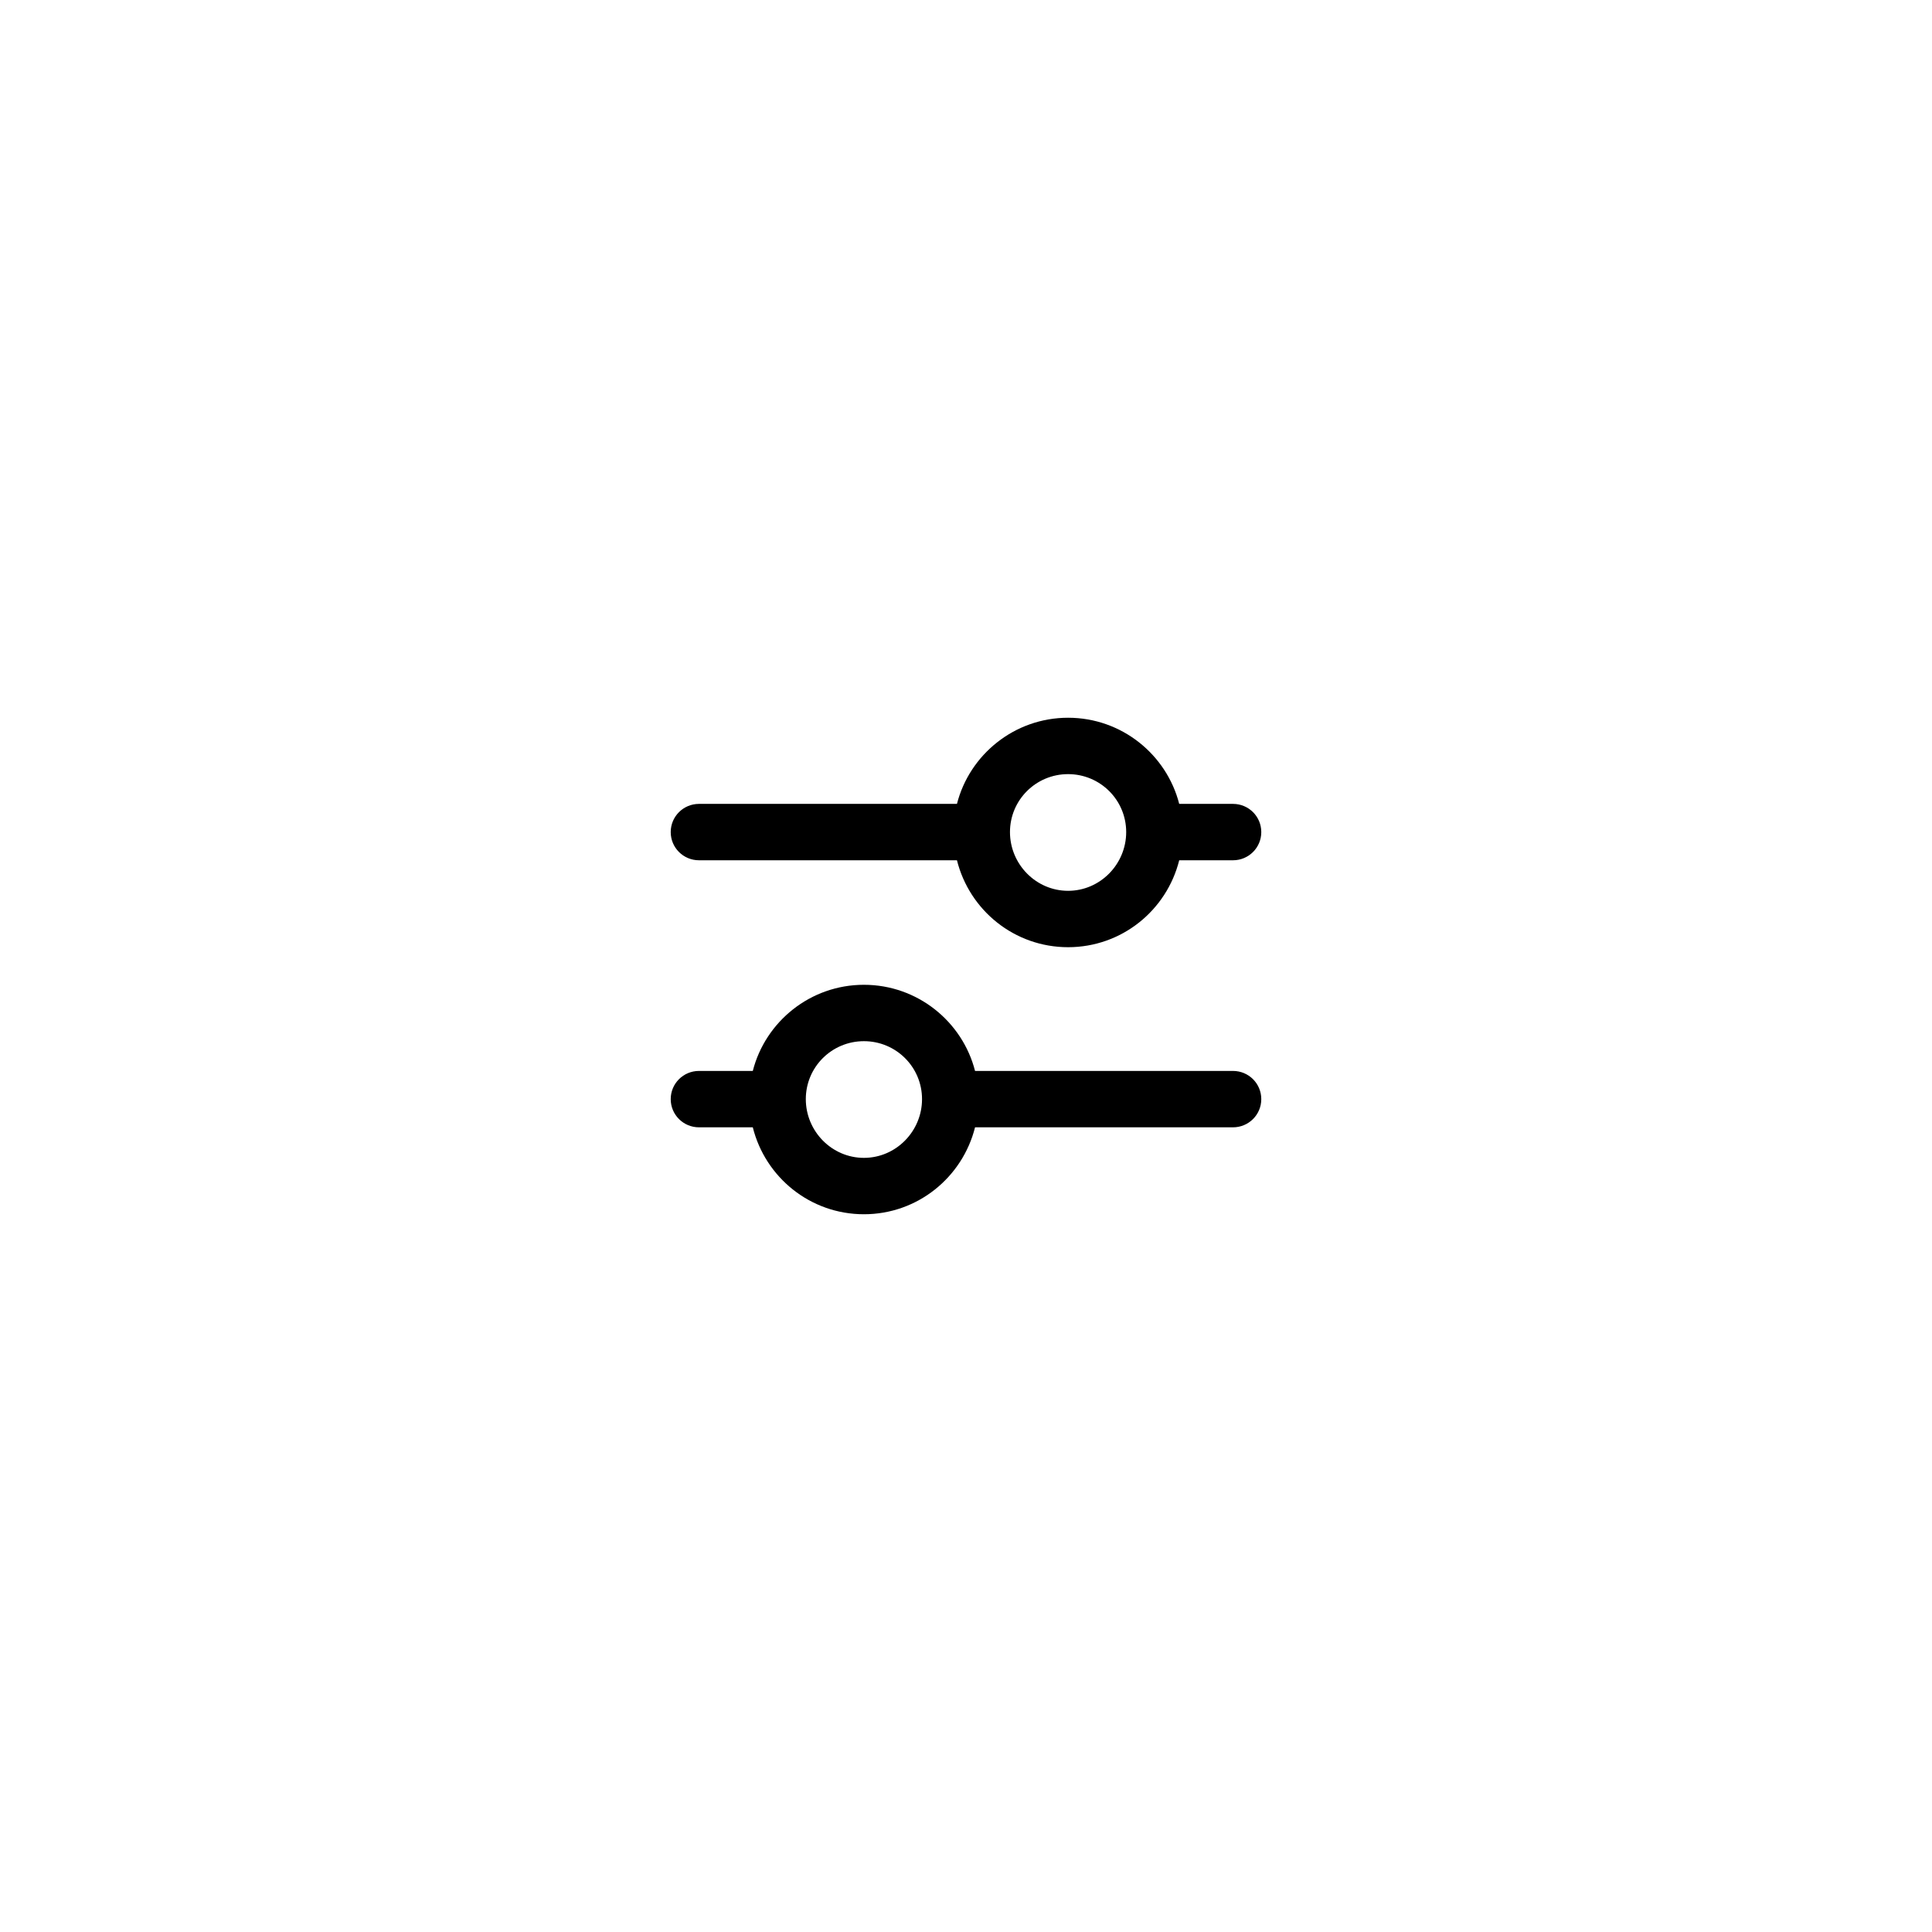
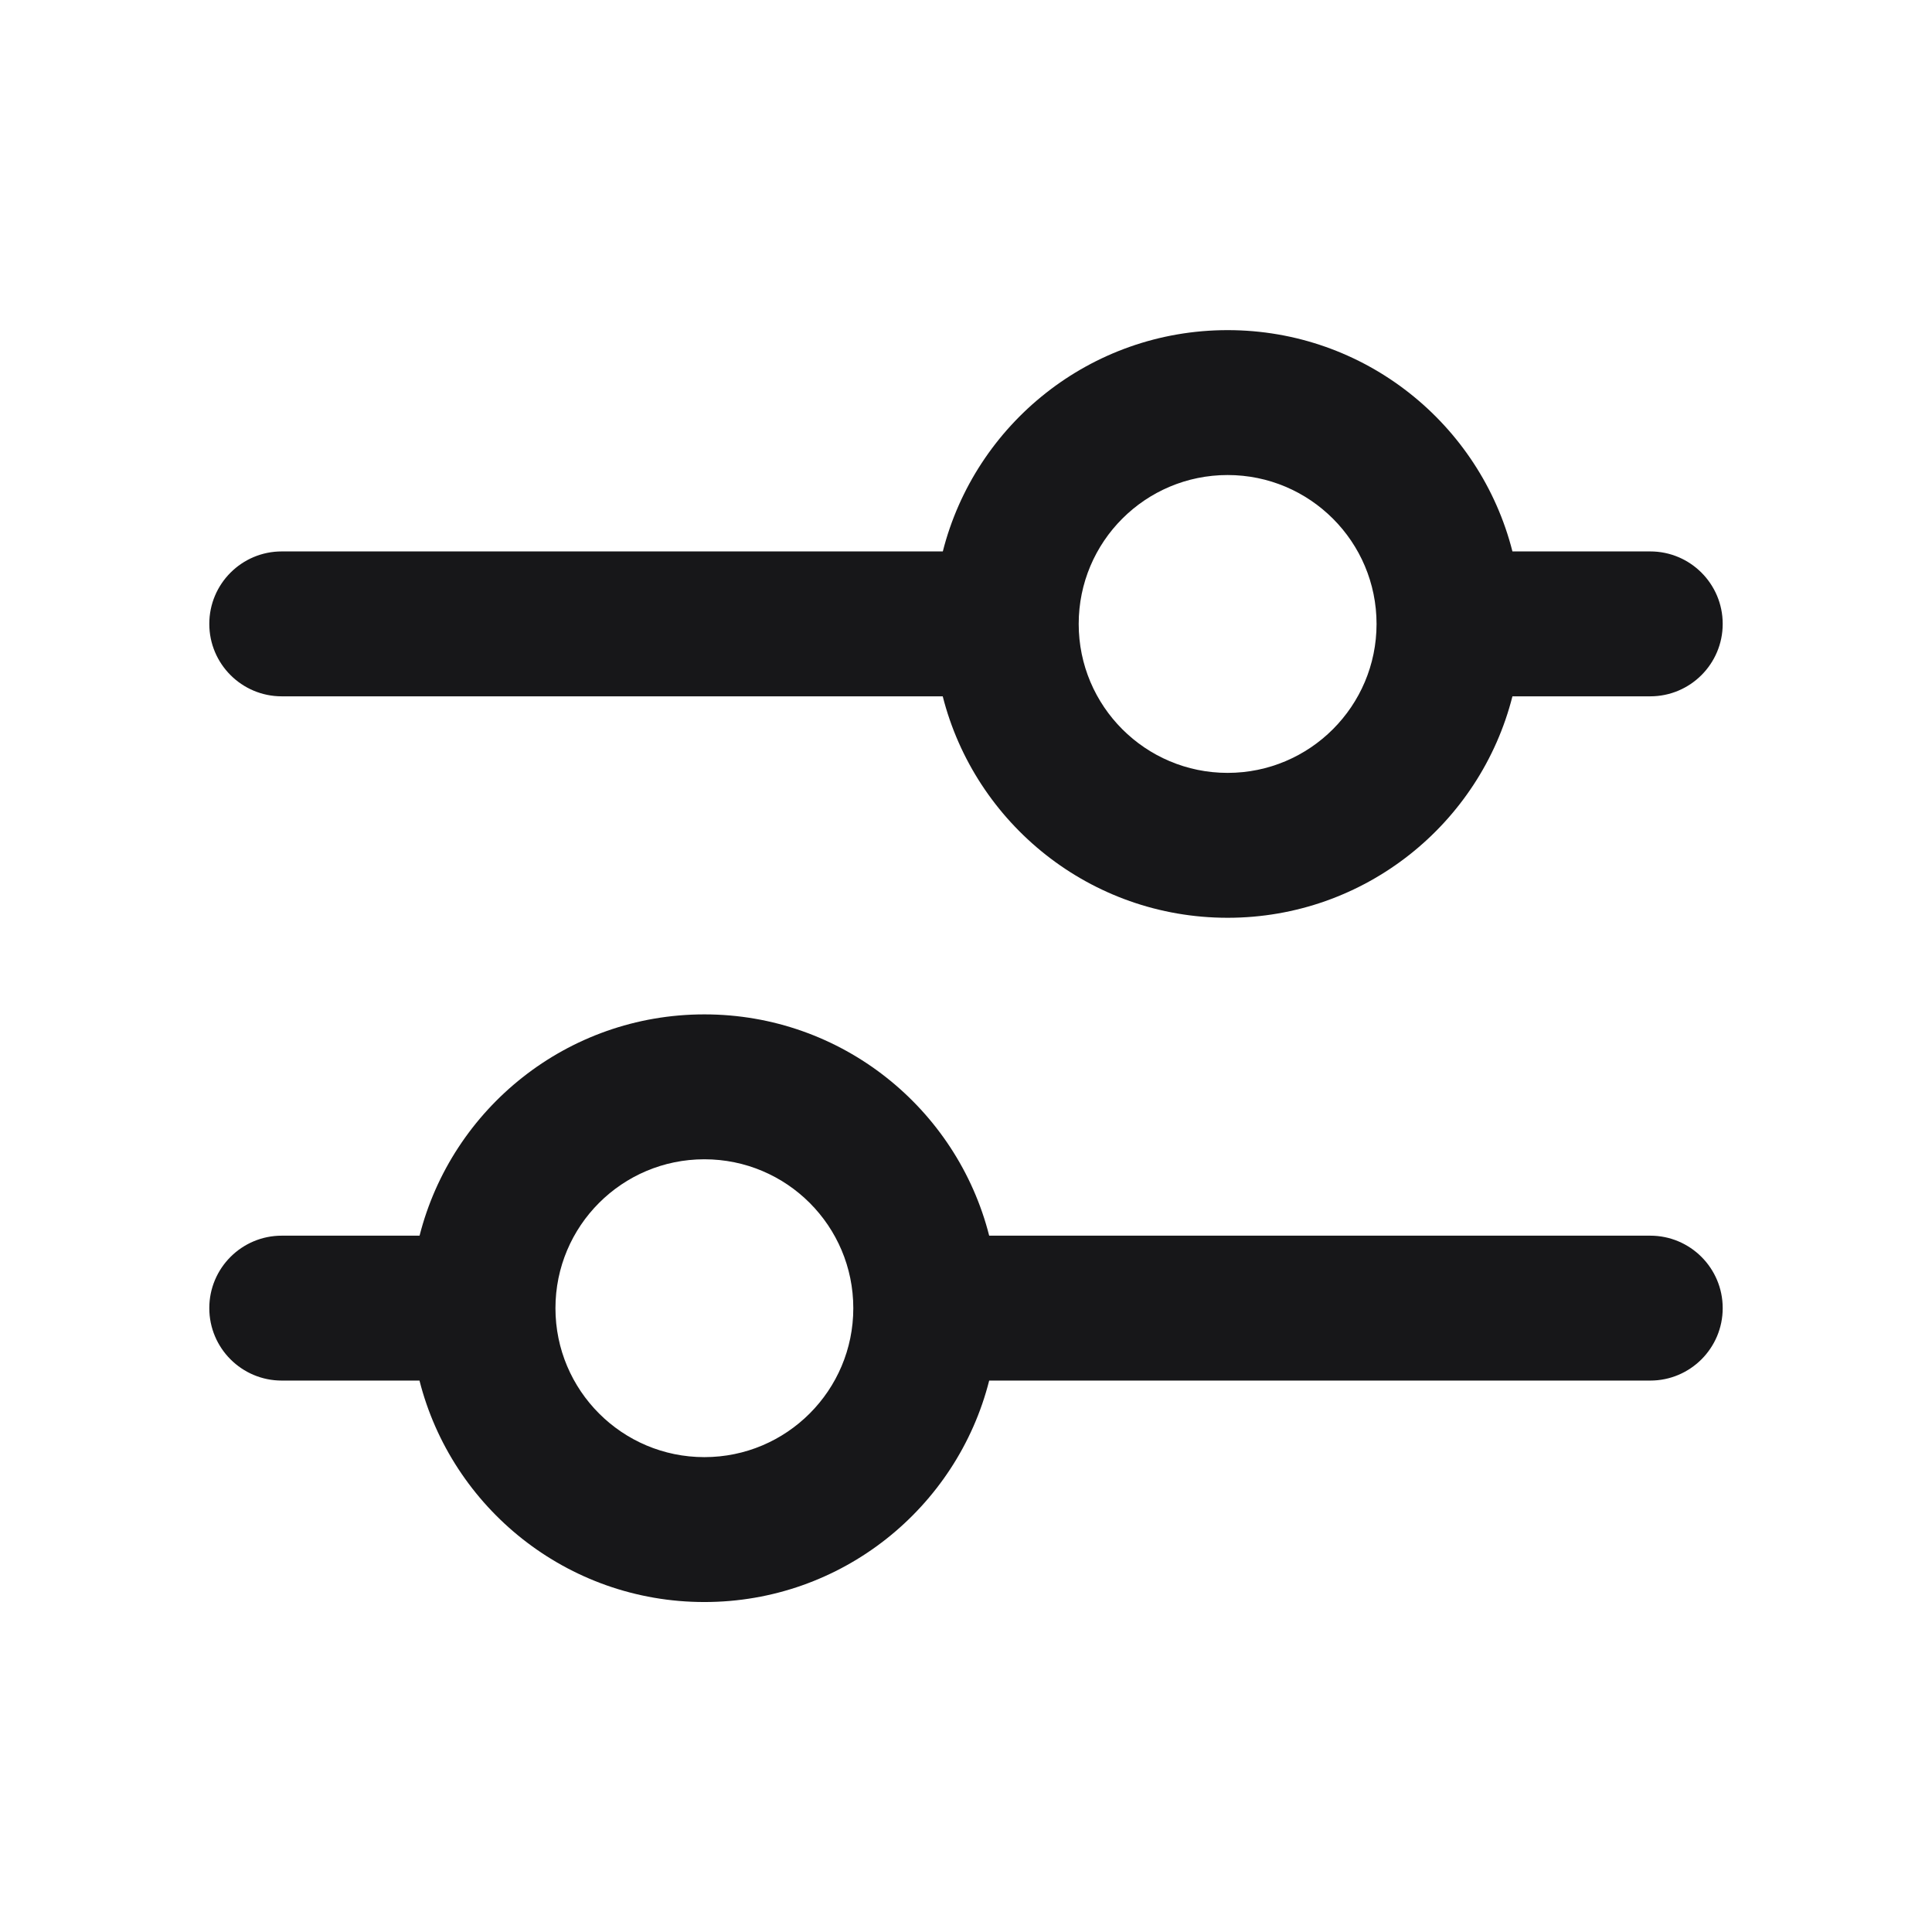
<svg xmlns="http://www.w3.org/2000/svg" width="24" height="24" viewBox="0 0 24 24" fill="none">
-   <g transform="scale(0.972834) translate(-151.3124 -1025.705)">
-     <path d="M163.532 1036.69H160.238C160.039 1036.69 159.877 1036.53 159.877 1036.33C159.877 1036.13 160.039 1035.97 160.238 1035.97H163.532C163.693 1035.34 164.267 1034.87 164.951 1034.87C165.635 1034.87 166.209 1035.34 166.37 1035.97H167.057C167.256 1035.97 167.418 1036.13 167.418 1036.33C167.418 1036.53 167.256 1036.69 167.057 1036.69H166.37C166.21 1037.33 165.635 1037.8 164.951 1037.8C164.267 1037.8 163.692 1037.33 163.532 1036.69ZM164.209 1036.33C164.209 1035.92 164.541 1035.59 164.951 1035.59C165.361 1035.59 165.693 1035.92 165.693 1036.33C165.693 1036.74 165.361 1037.08 164.951 1037.08C164.541 1037.08 164.209 1036.74 164.209 1036.33Z" fill="currentColor" fill-rule="evenodd" clip-rule="evenodd" />
-     <path d="M160.925 1040.1H160.238C160.039 1040.1 159.877 1039.94 159.877 1039.74C159.877 1039.54 160.039 1039.38 160.238 1039.38H160.925C161.086 1038.75 161.66 1038.28 162.344 1038.28C163.028 1038.28 163.602 1038.75 163.763 1039.38H167.057C167.256 1039.38 167.418 1039.54 167.418 1039.74C167.418 1039.94 167.256 1040.1 167.057 1040.1H163.763C163.602 1040.74 163.028 1041.21 162.344 1041.21C161.66 1041.21 161.085 1040.74 160.925 1040.1ZM161.602 1039.74C161.602 1039.33 161.934 1039 162.344 1039C162.754 1039 163.086 1039.33 163.086 1039.74C163.086 1040.15 162.754 1040.49 162.344 1040.49C161.934 1040.49 161.602 1040.15 161.602 1039.74Z" fill="currentColor" fill-rule="evenodd" clip-rule="evenodd" />
-   </g>
+   <path fill-rule="evenodd" clip-rule="evenodd" d="M11.711 8.65H3.5C3.003 8.65 2.6 8.247 2.6 7.75C2.6 7.253 3.003 6.85 3.5 6.85H11.712C12.113 5.269 13.545 4.101 15.25 4.101C16.955 4.101 18.387 5.269 18.788 6.85H20.5C20.997 6.85 21.4 7.253 21.4 7.75C21.4 8.247 20.997 8.65 20.5 8.65H18.788C18.388 10.231 16.955 11.401 15.25 11.401C13.544 11.401 12.112 10.231 11.711 8.65ZM13.4 7.751C13.4 6.729 14.228 5.901 15.25 5.901C16.271 5.901 17.1 6.729 17.1 7.751C17.1 8.772 16.271 9.601 15.25 9.601C14.228 9.601 13.4 8.772 13.4 7.751Z" fill="#171719" />
+   <path fill-rule="evenodd" clip-rule="evenodd" d="M5.211 17.15H3.5C3.003 17.15 2.6 16.747 2.6 16.25C2.6 15.753 3.003 15.35 3.5 15.35H5.212C5.613 13.77 7.045 12.601 8.75 12.601C10.455 12.601 11.887 13.77 12.288 15.35H20.5C20.997 15.35 21.4 15.753 21.4 16.25C21.4 16.747 20.997 17.15 20.5 17.15H12.288C11.888 18.731 10.455 19.901 8.75 19.901C7.044 19.901 5.612 18.731 5.211 17.15ZM6.9 16.251C6.9 15.229 7.728 14.401 8.75 14.401C9.772 14.401 10.6 15.229 10.6 16.251C10.6 17.272 9.772 18.101 8.75 18.101C7.728 18.101 6.9 17.272 6.9 16.251Z" fill="#171719" />
</svg>
